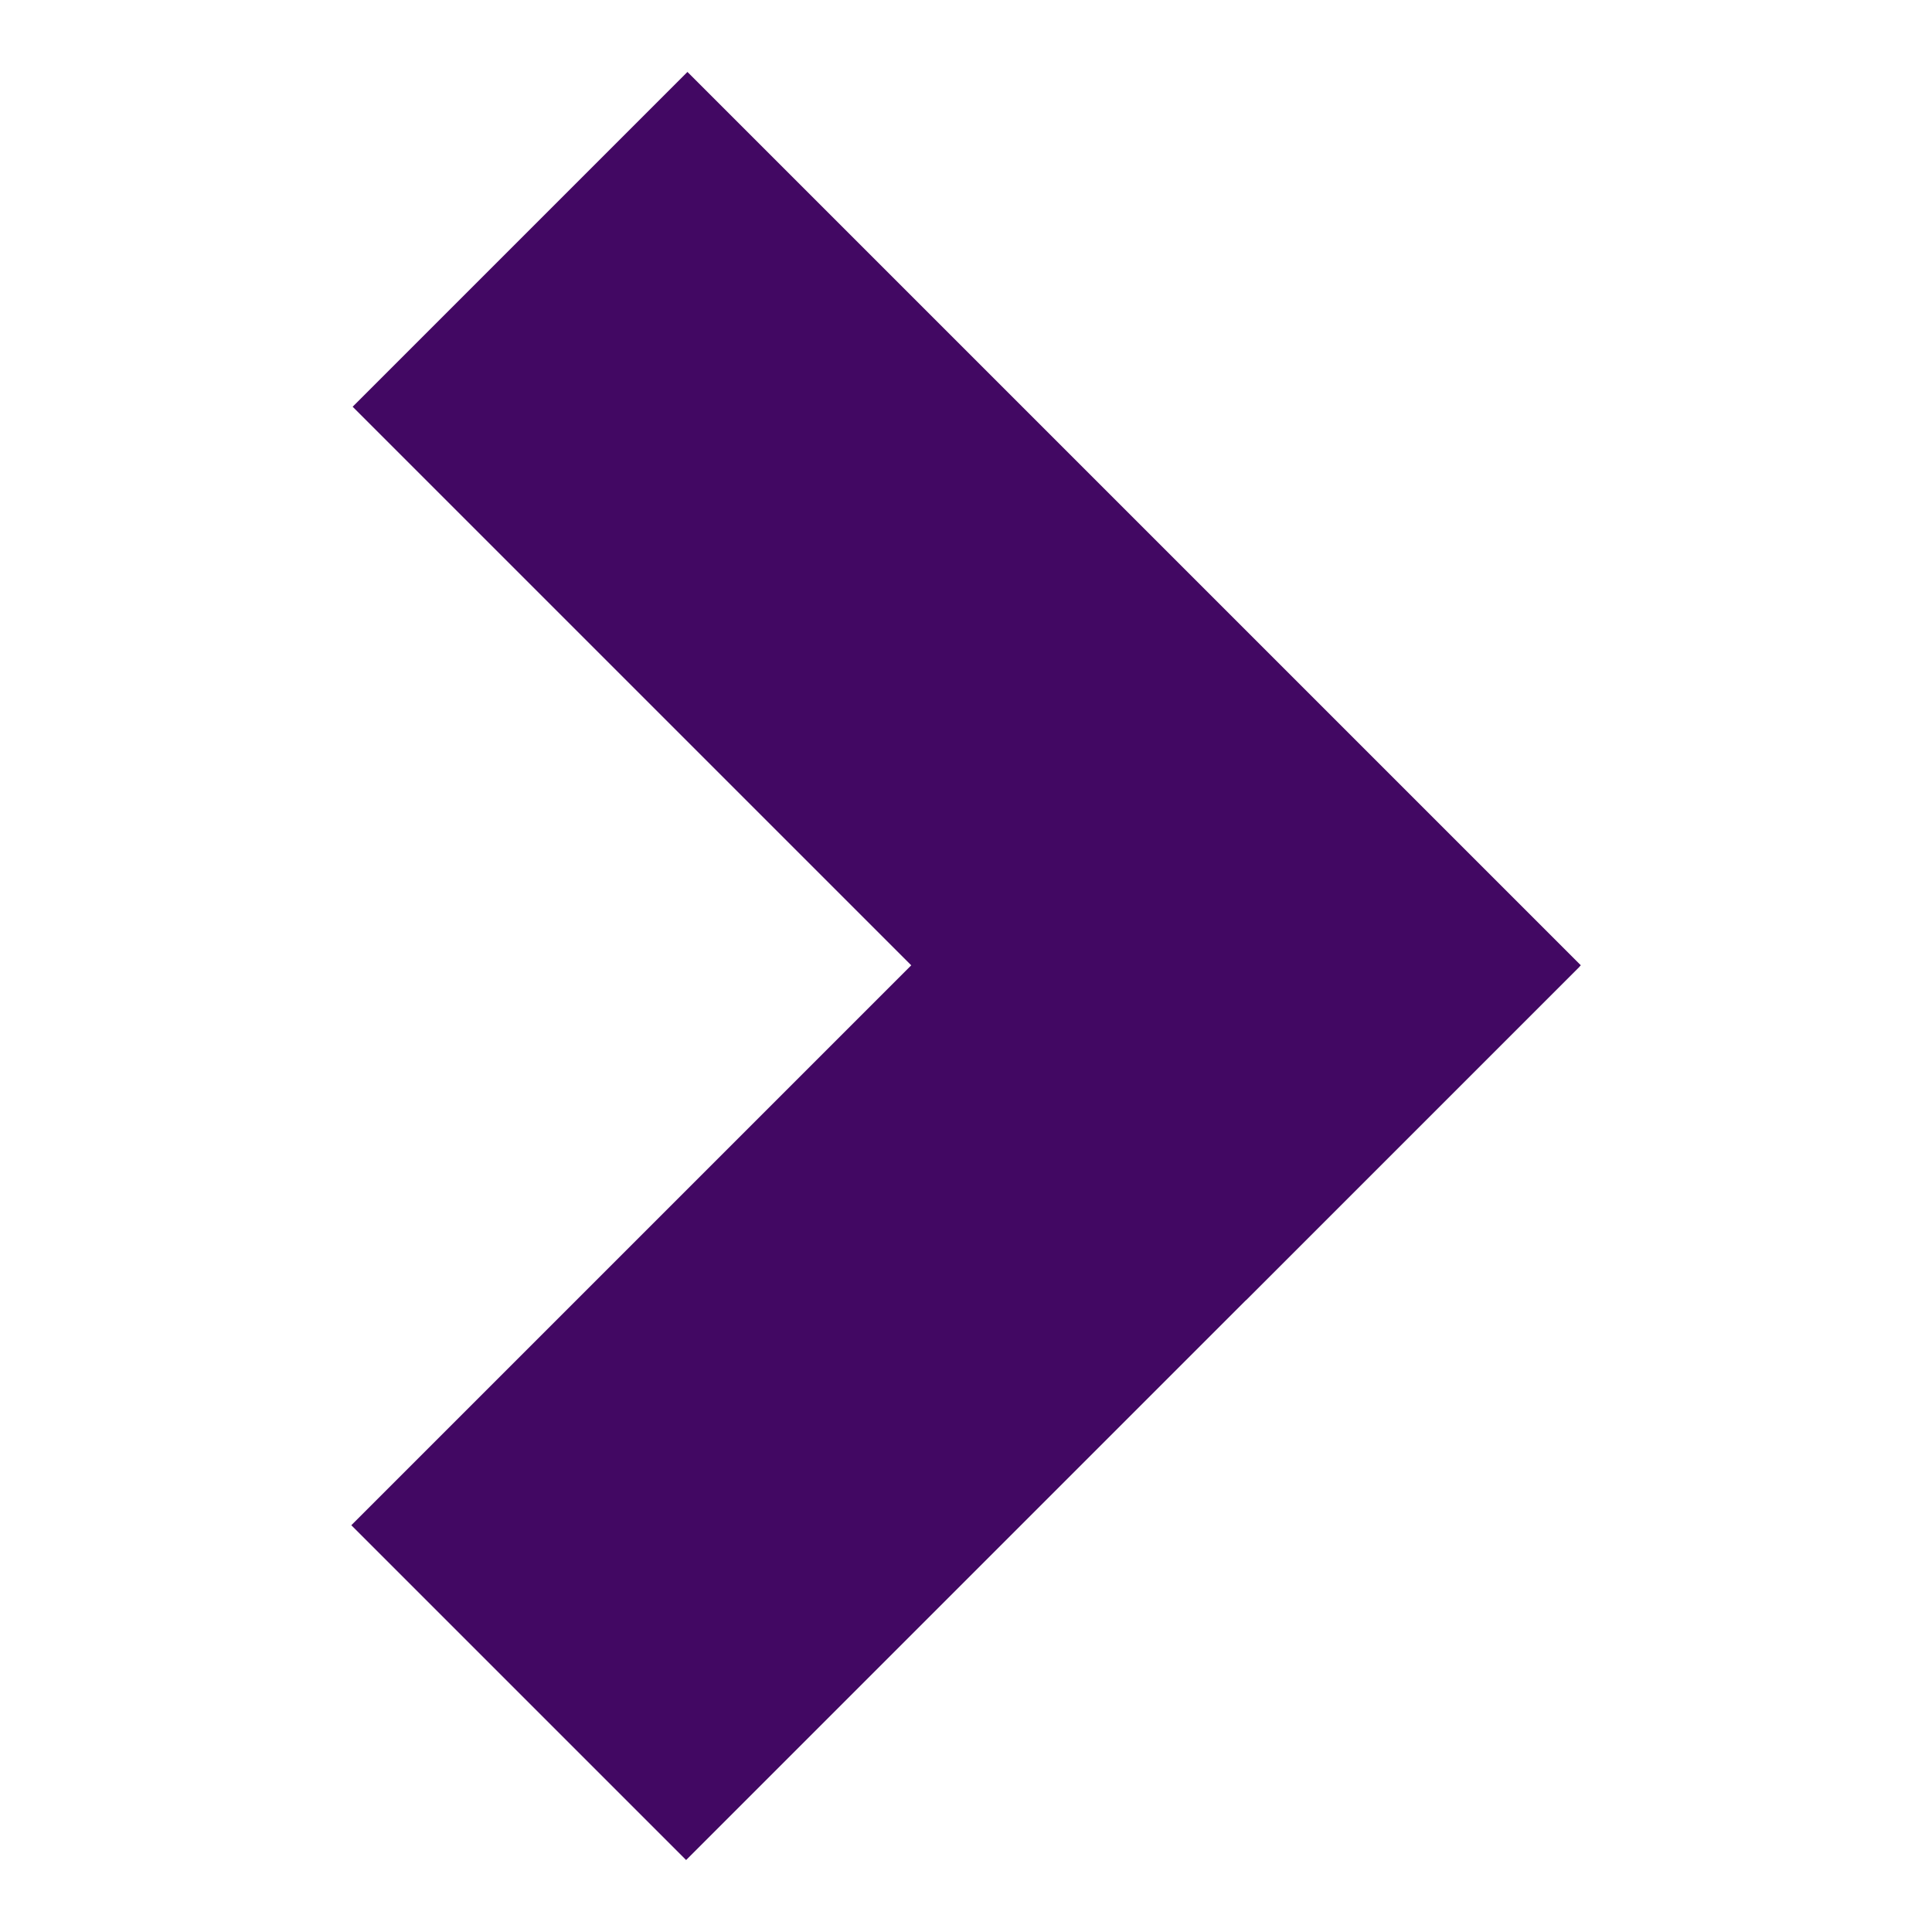
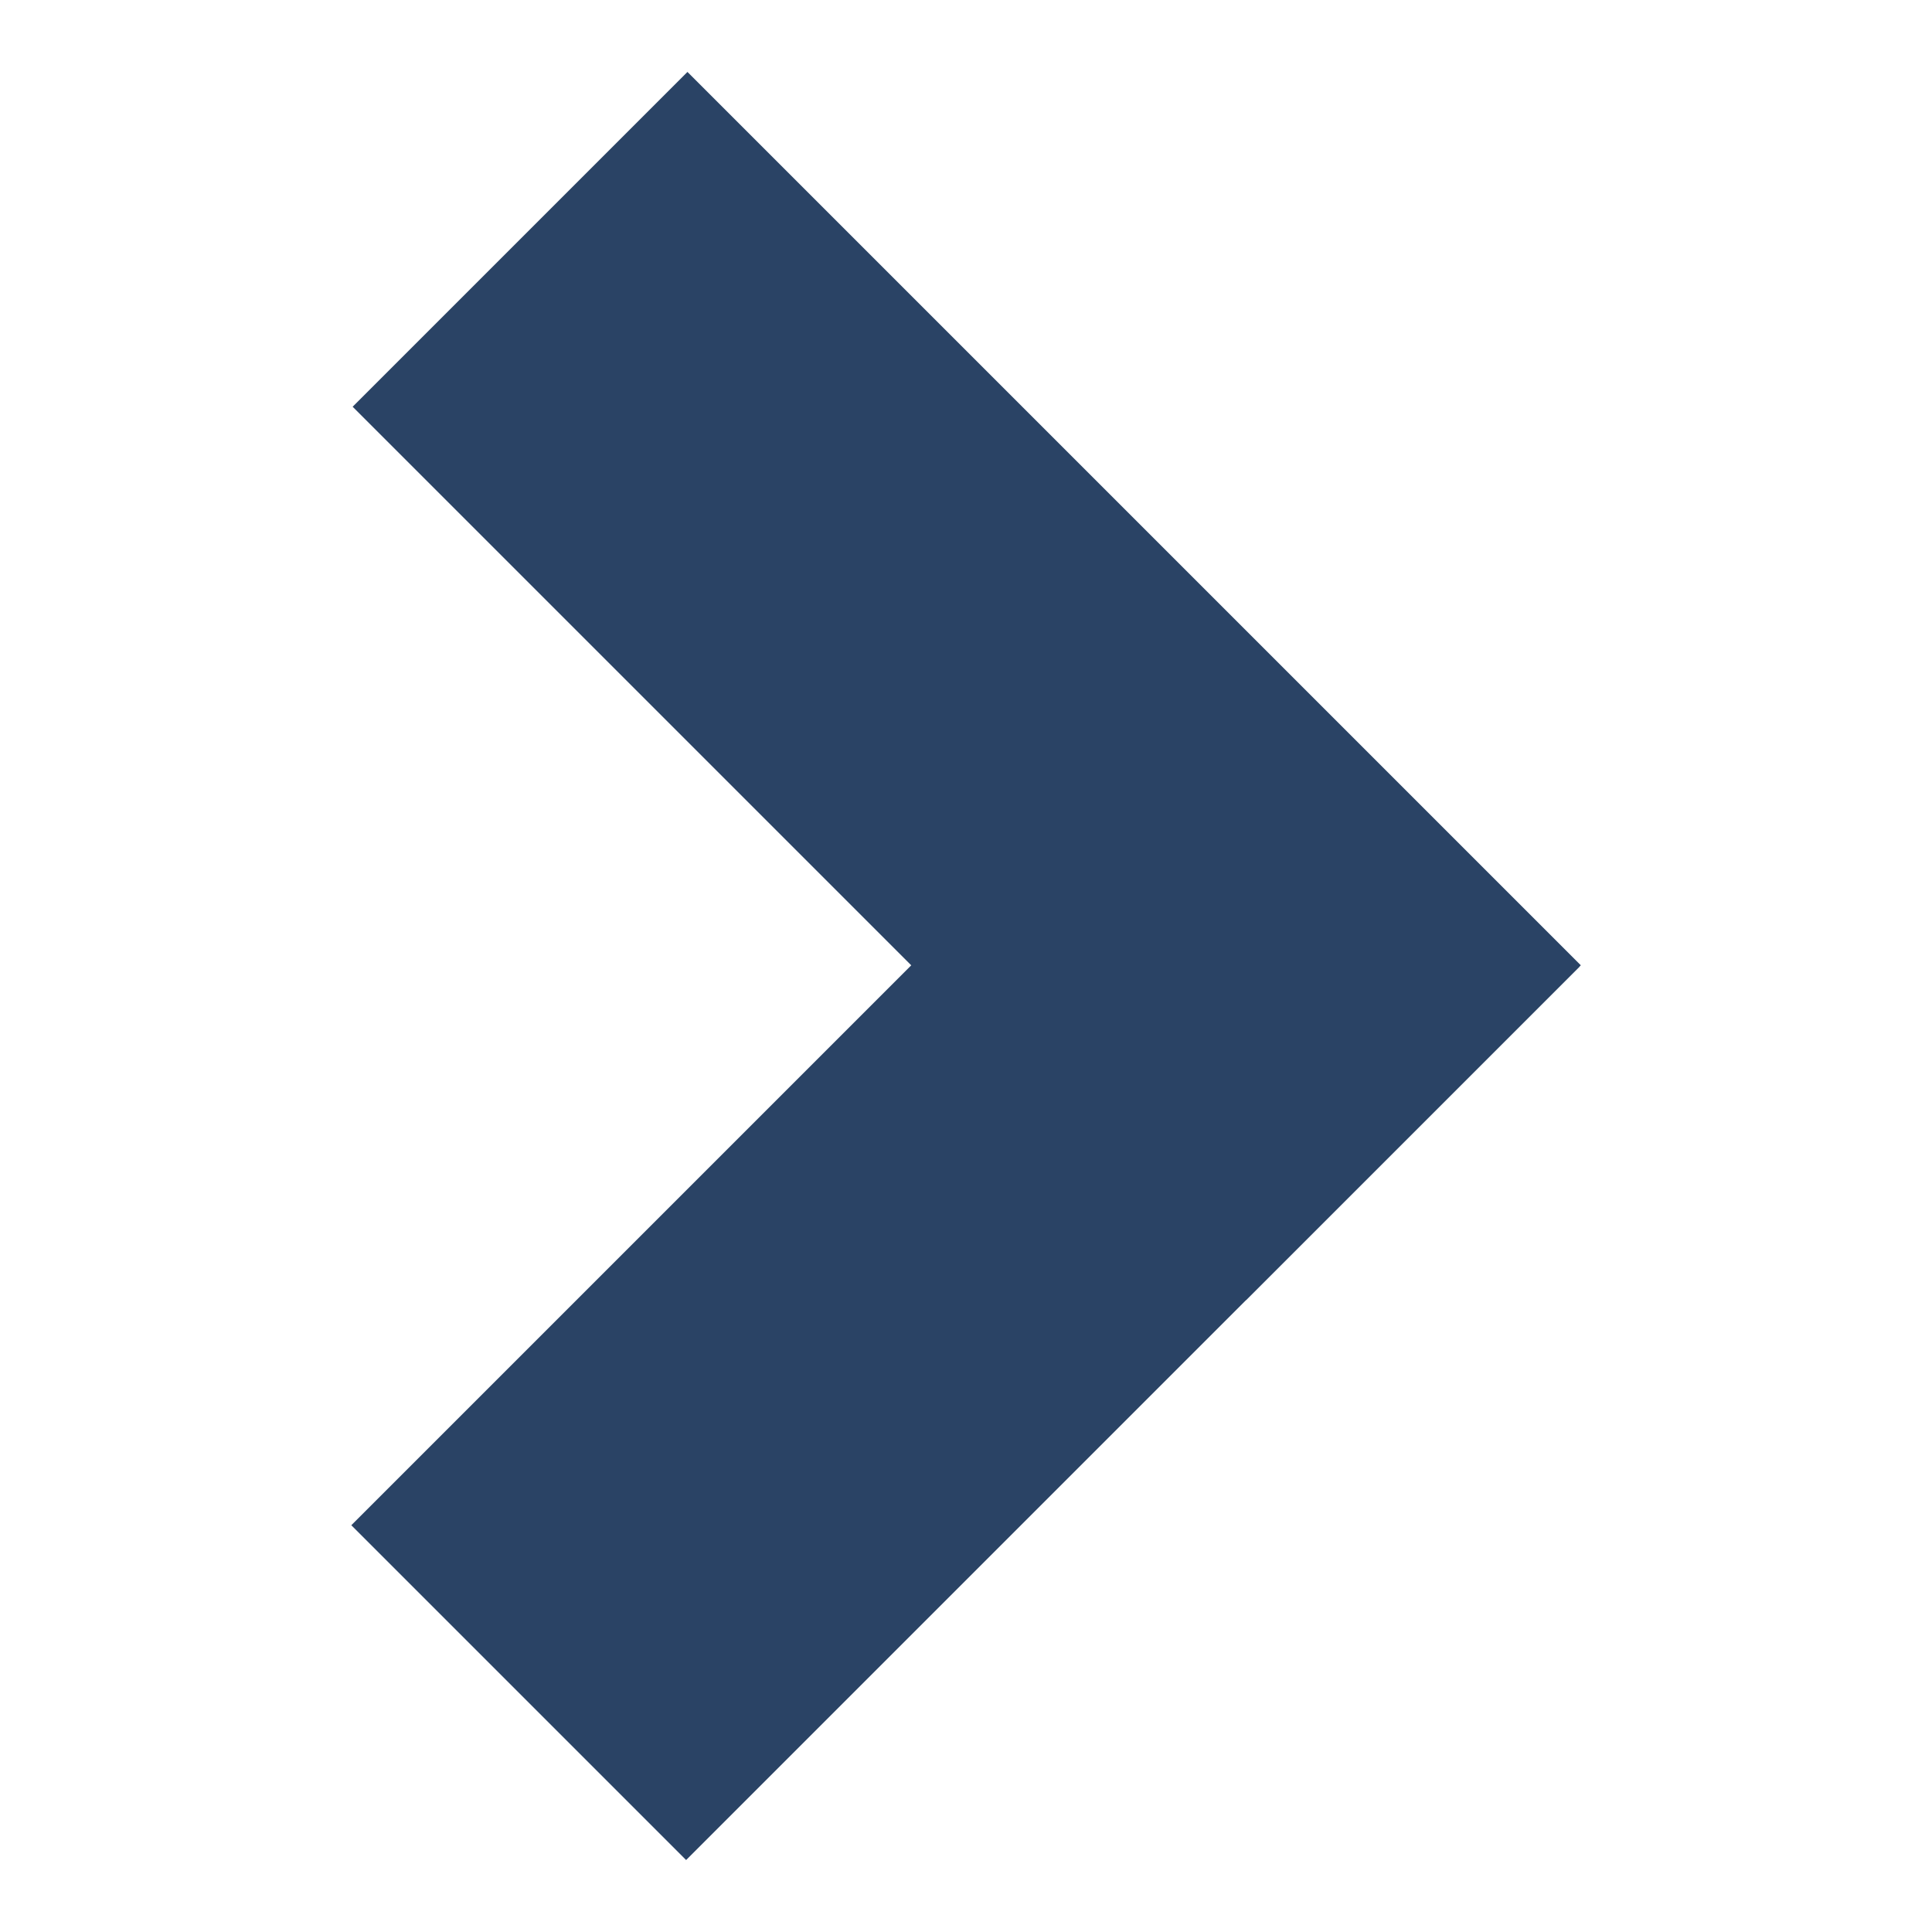
<svg xmlns="http://www.w3.org/2000/svg" version="1.1" x="0px" y="0px" width="21.875px" height="21.875px" viewBox="0 0 21.875 21.875" enable-background="new 0 0 21.875 21.875" xml:space="preserve">
  <g id="Layer_4">
</g>
  <g id="Layer_2">
    <g>
-       <rect x="3.778" y="11.427" transform="matrix(-0.7071 0.7071 -0.7071 -0.7071 28.6357 16.3531)" fill="#420863" width="14.306" height="5.361" />
-       <rect x="3.792" y="5.088" transform="matrix(-0.7071 -0.7071 0.7071 -0.7071 13.1915 20.9994)" fill="#420863" width="14.305" height="5.361" />
+       <rect x="3.778" y="11.427" transform="matrix(-0.7071 0.7071 -0.7071 -0.7071 28.6357 16.3531)" fill="#2a4365" width="14.306" height="5.361" />
+       <rect x="3.792" y="5.088" transform="matrix(-0.7071 -0.7071 0.7071 -0.7071 13.1915 20.9994)" fill="#2a4365" width="14.305" height="5.361" />
    </g>
  </g>
</svg>
